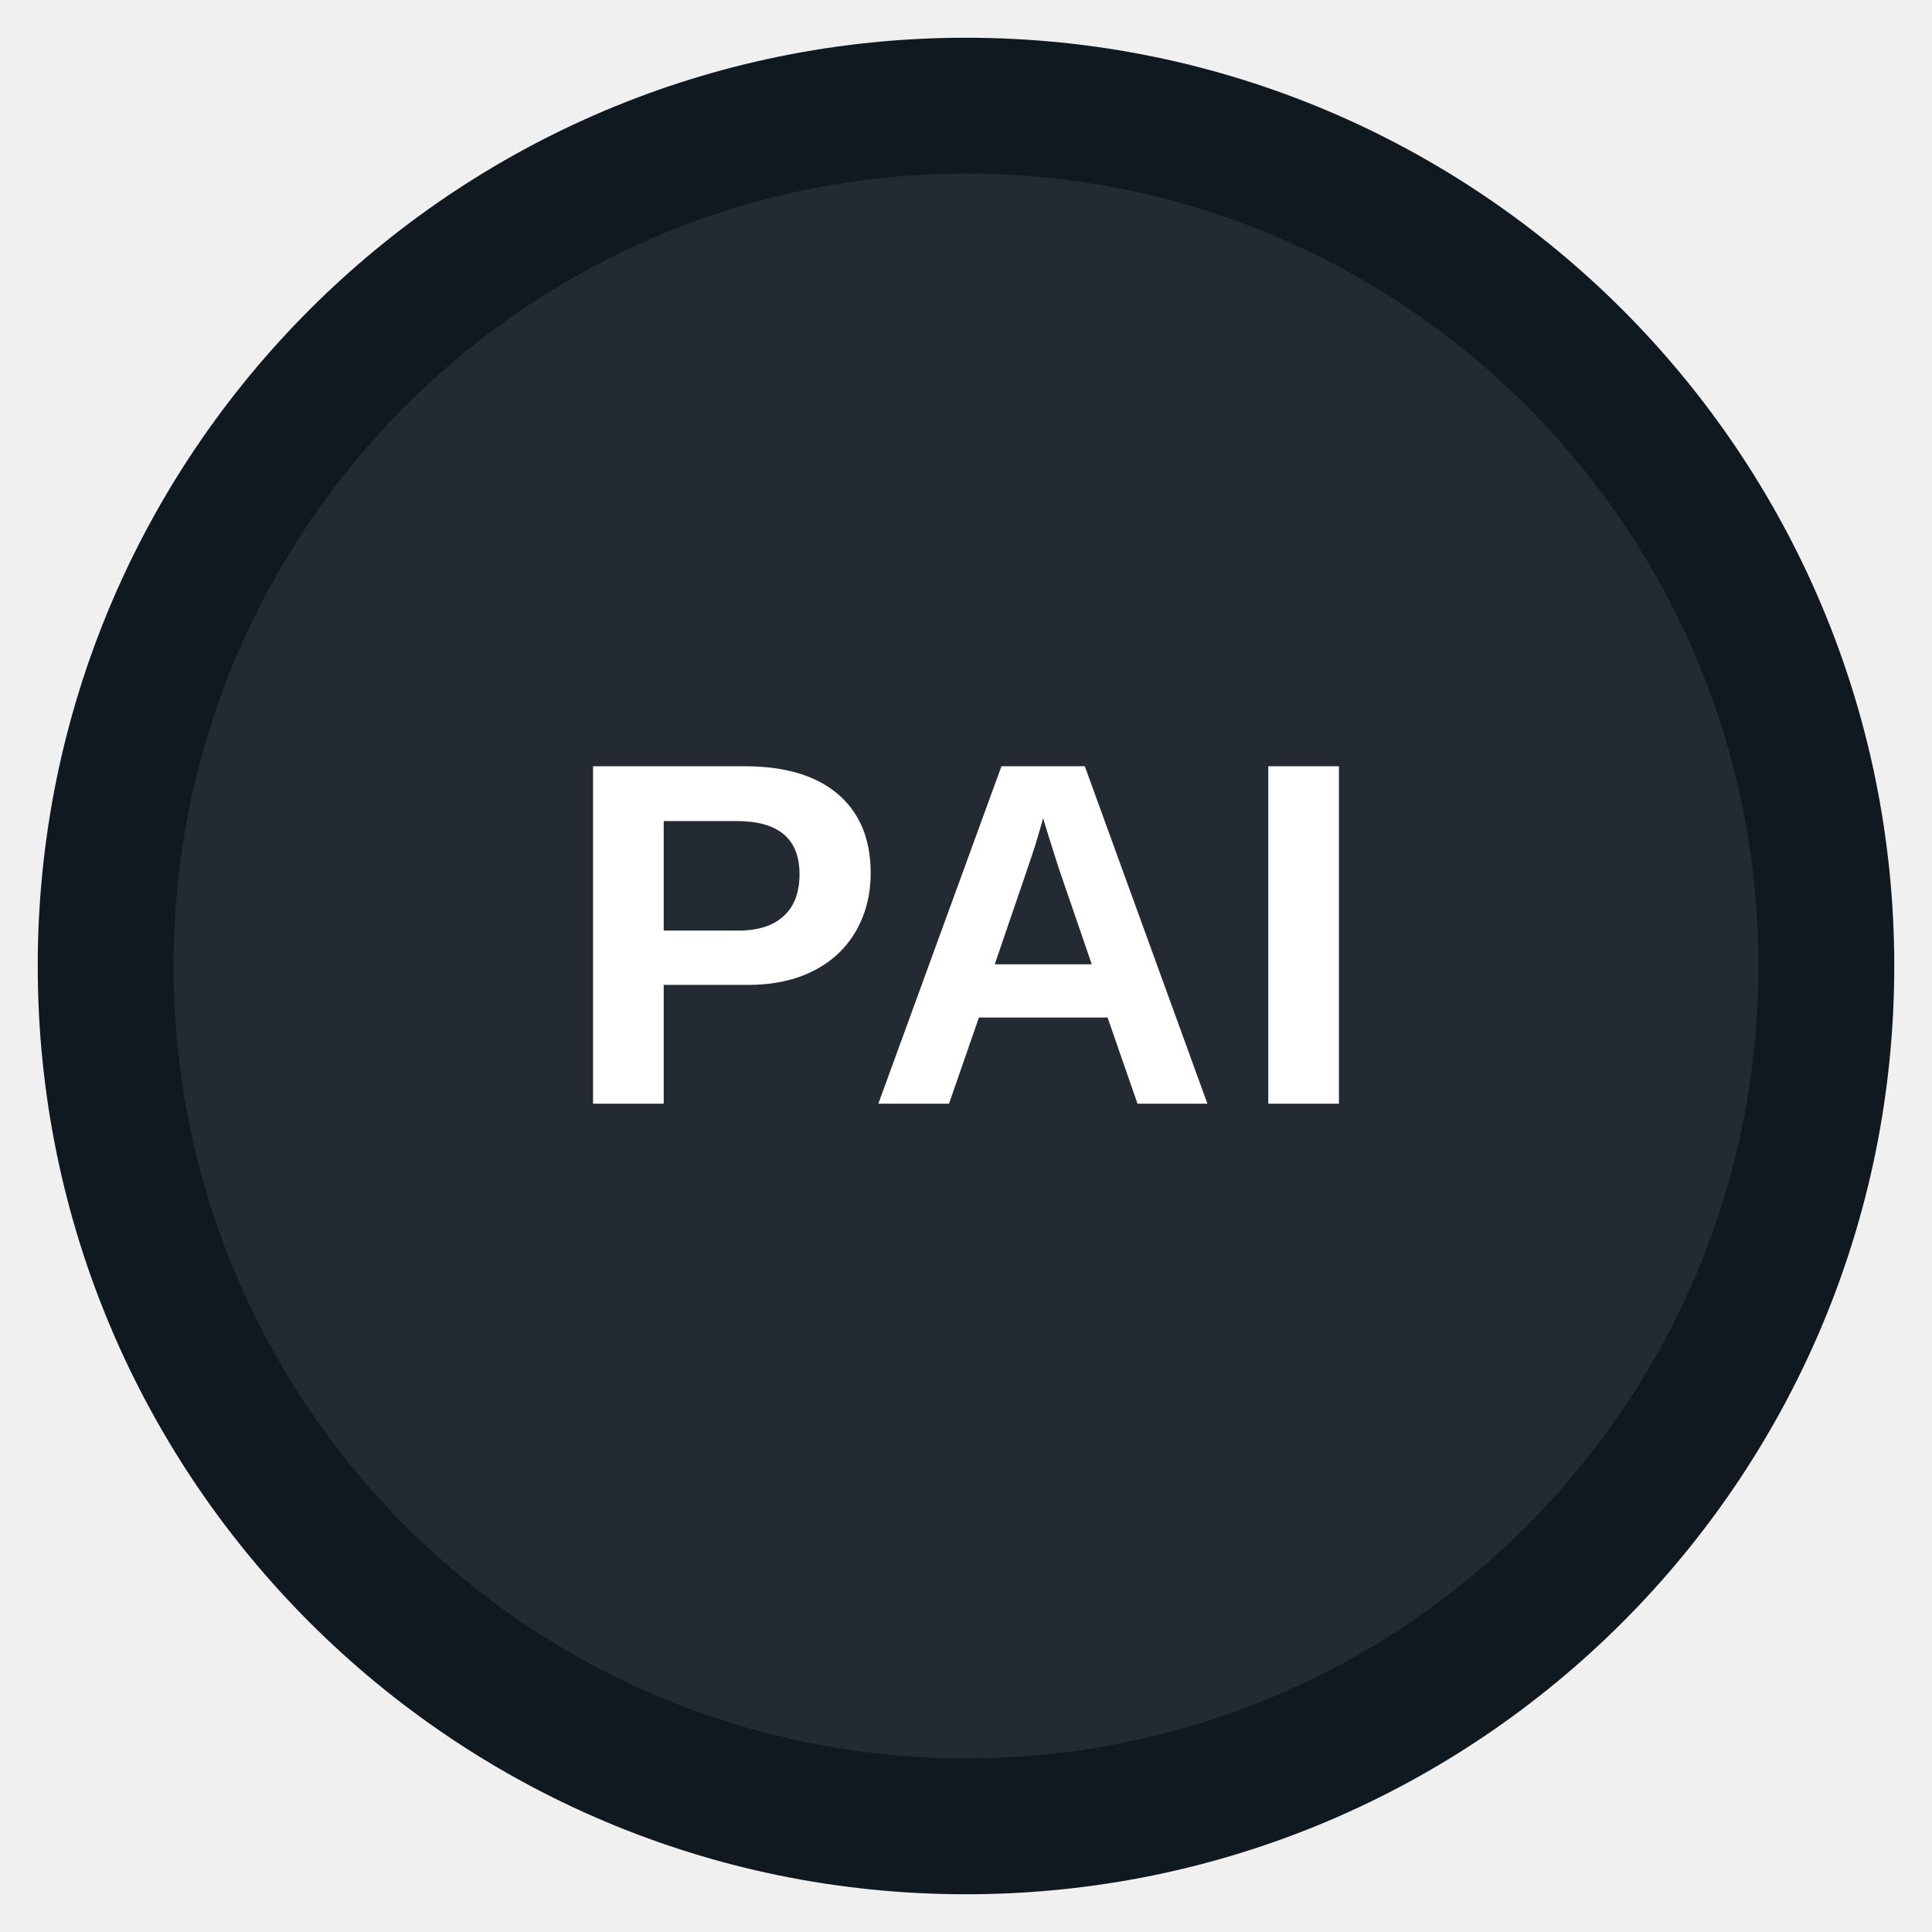
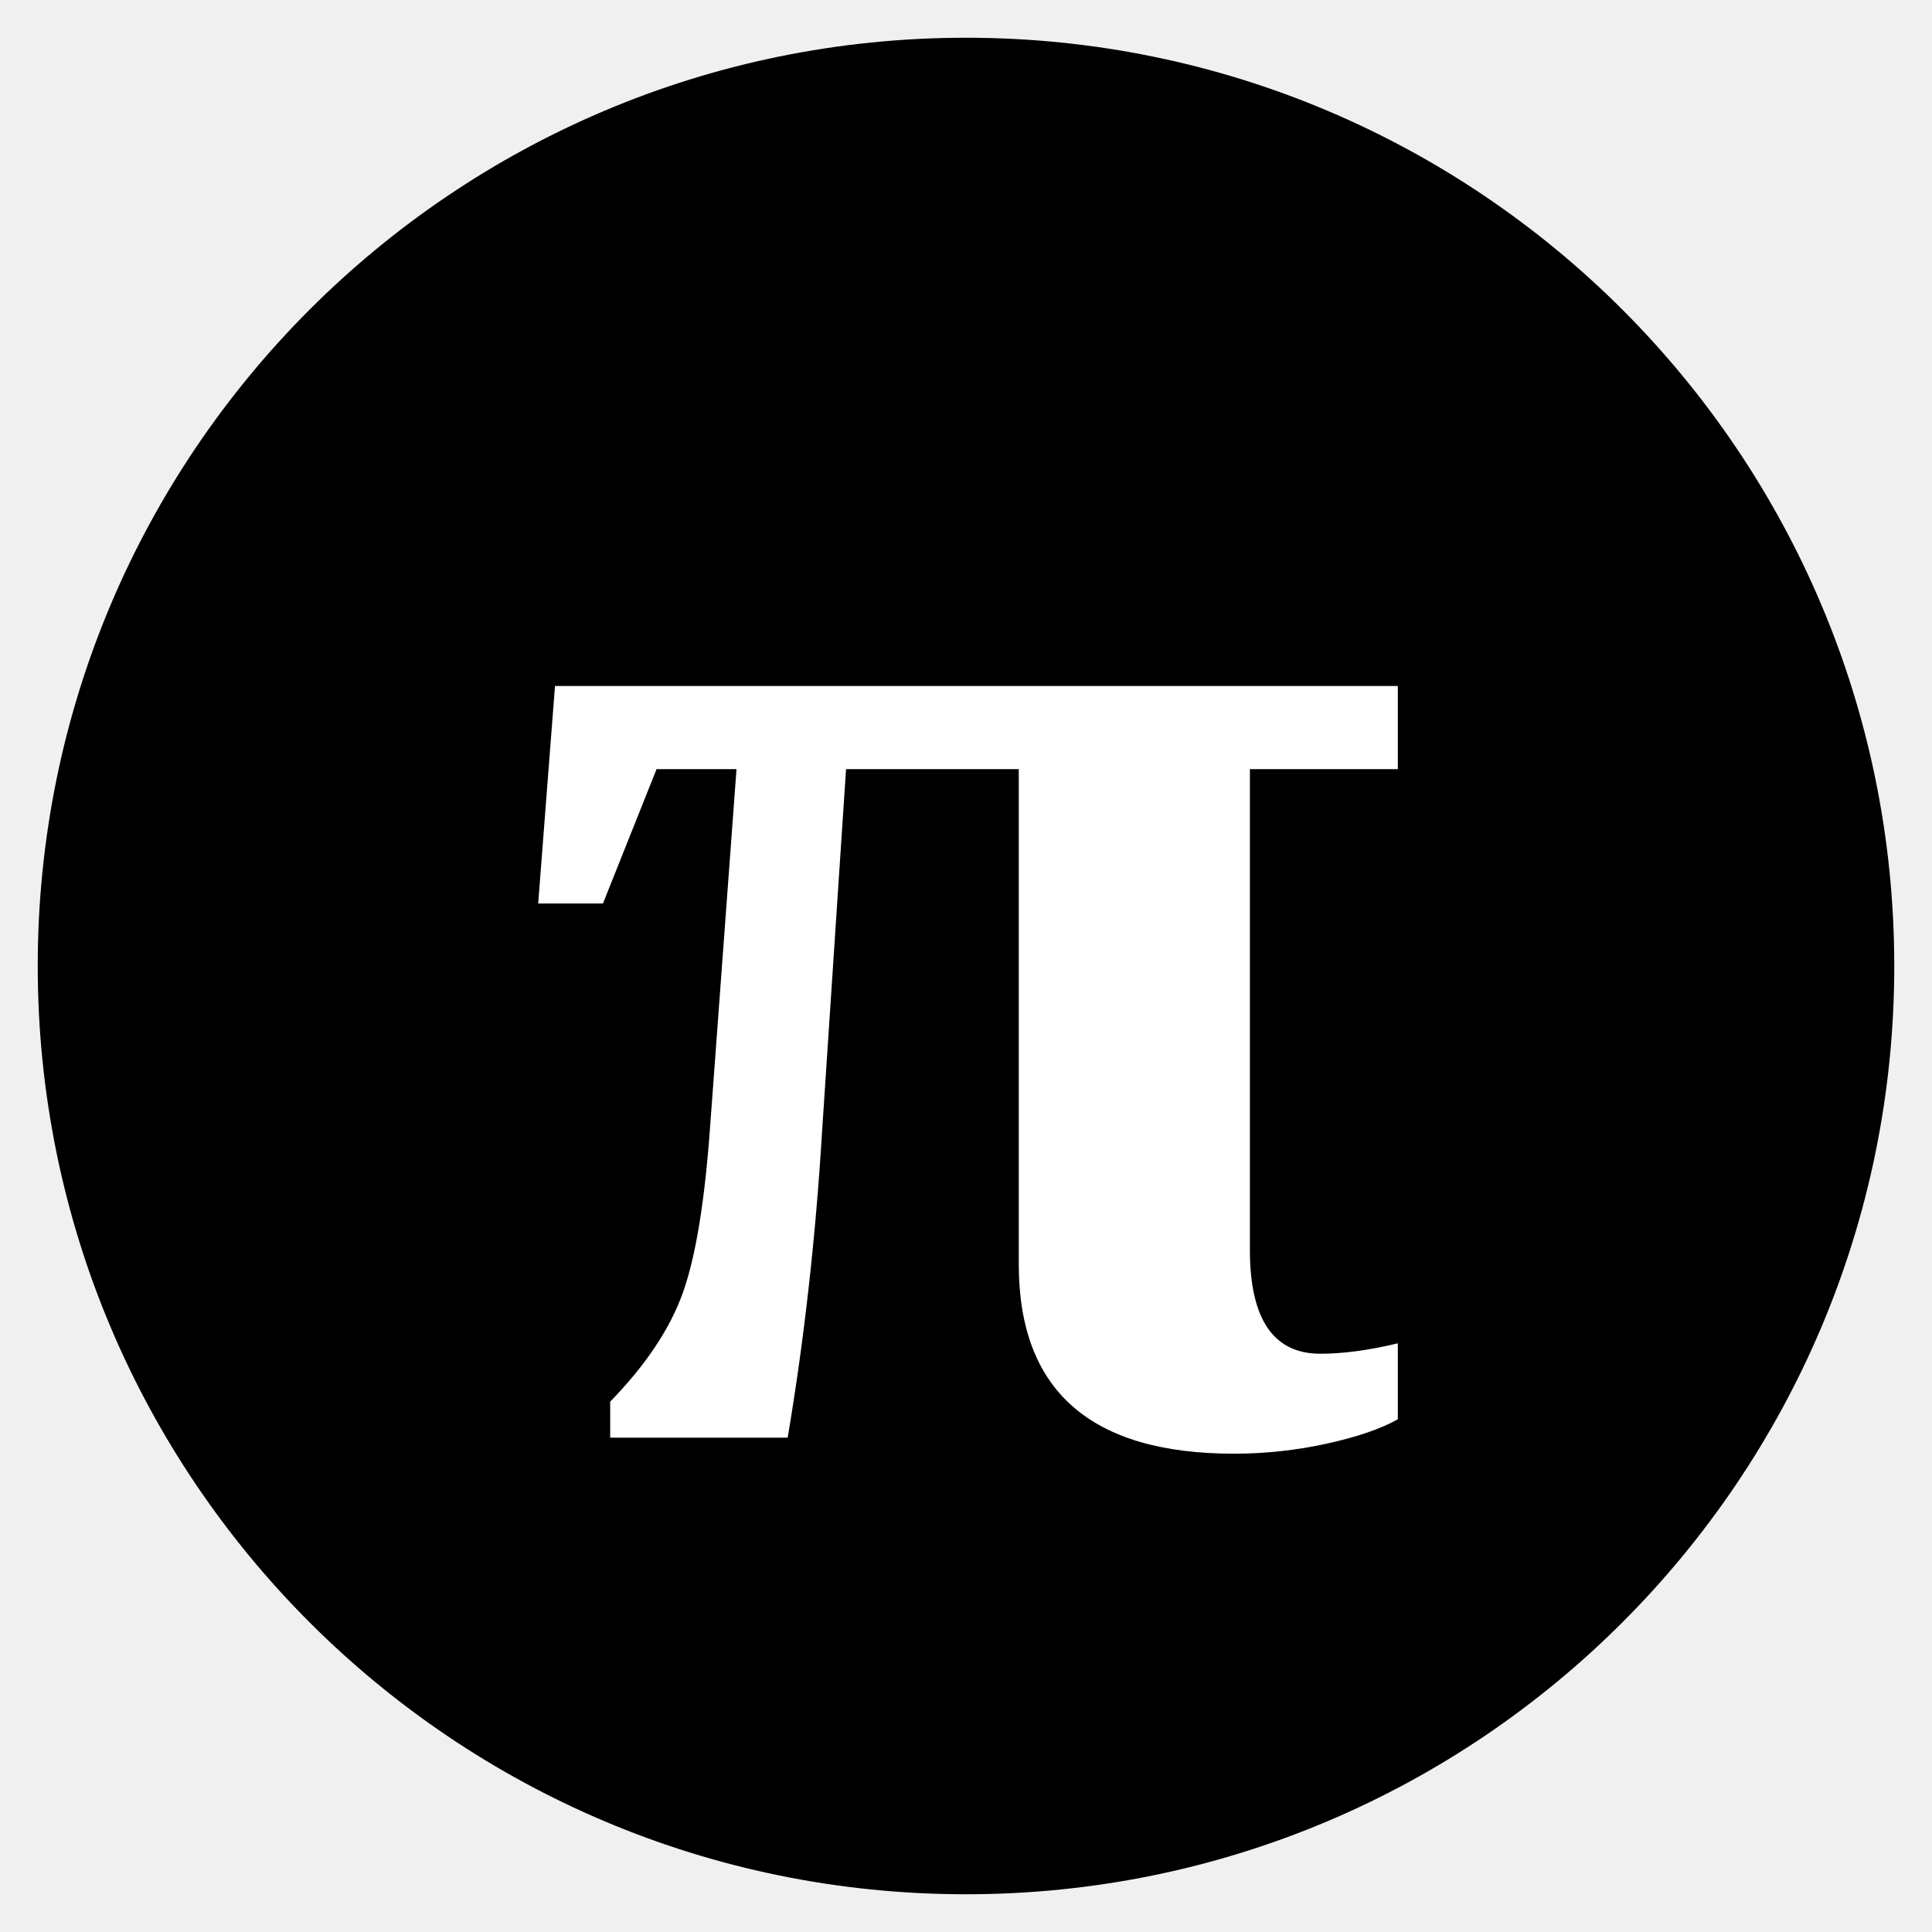
- <svg xmlns="http://www.w3.org/2000/svg" viewBox="0 0 1024 1024" role="img" aria-label="PAI">
-   <circle cx="512" cy="512" r="492" fill="#101820" />
-   <circle cx="512" cy="512" r="420" fill="#ffffff" opacity="0.08" />
-   <text x="512" y="585" text-anchor="middle" font-family="Arial, Helvetica, sans-serif" font-size="260" font-weight="700" fill="#ffffff" letter-spacing="8">PAI</text>
+ <svg xmlns="http://www.w3.org/2000/svg" viewBox="0 0 1024 1024" role="img" aria-label="PhysicsCode">
+   <circle cx="512" cy="512" r="492" fill="#000000" />
+   <text x="512" y="762" text-anchor="middle" font-family="Georgia, Times New Roman, serif" font-size="868" font-weight="700" fill="#ffffff">π</text>
</svg>
